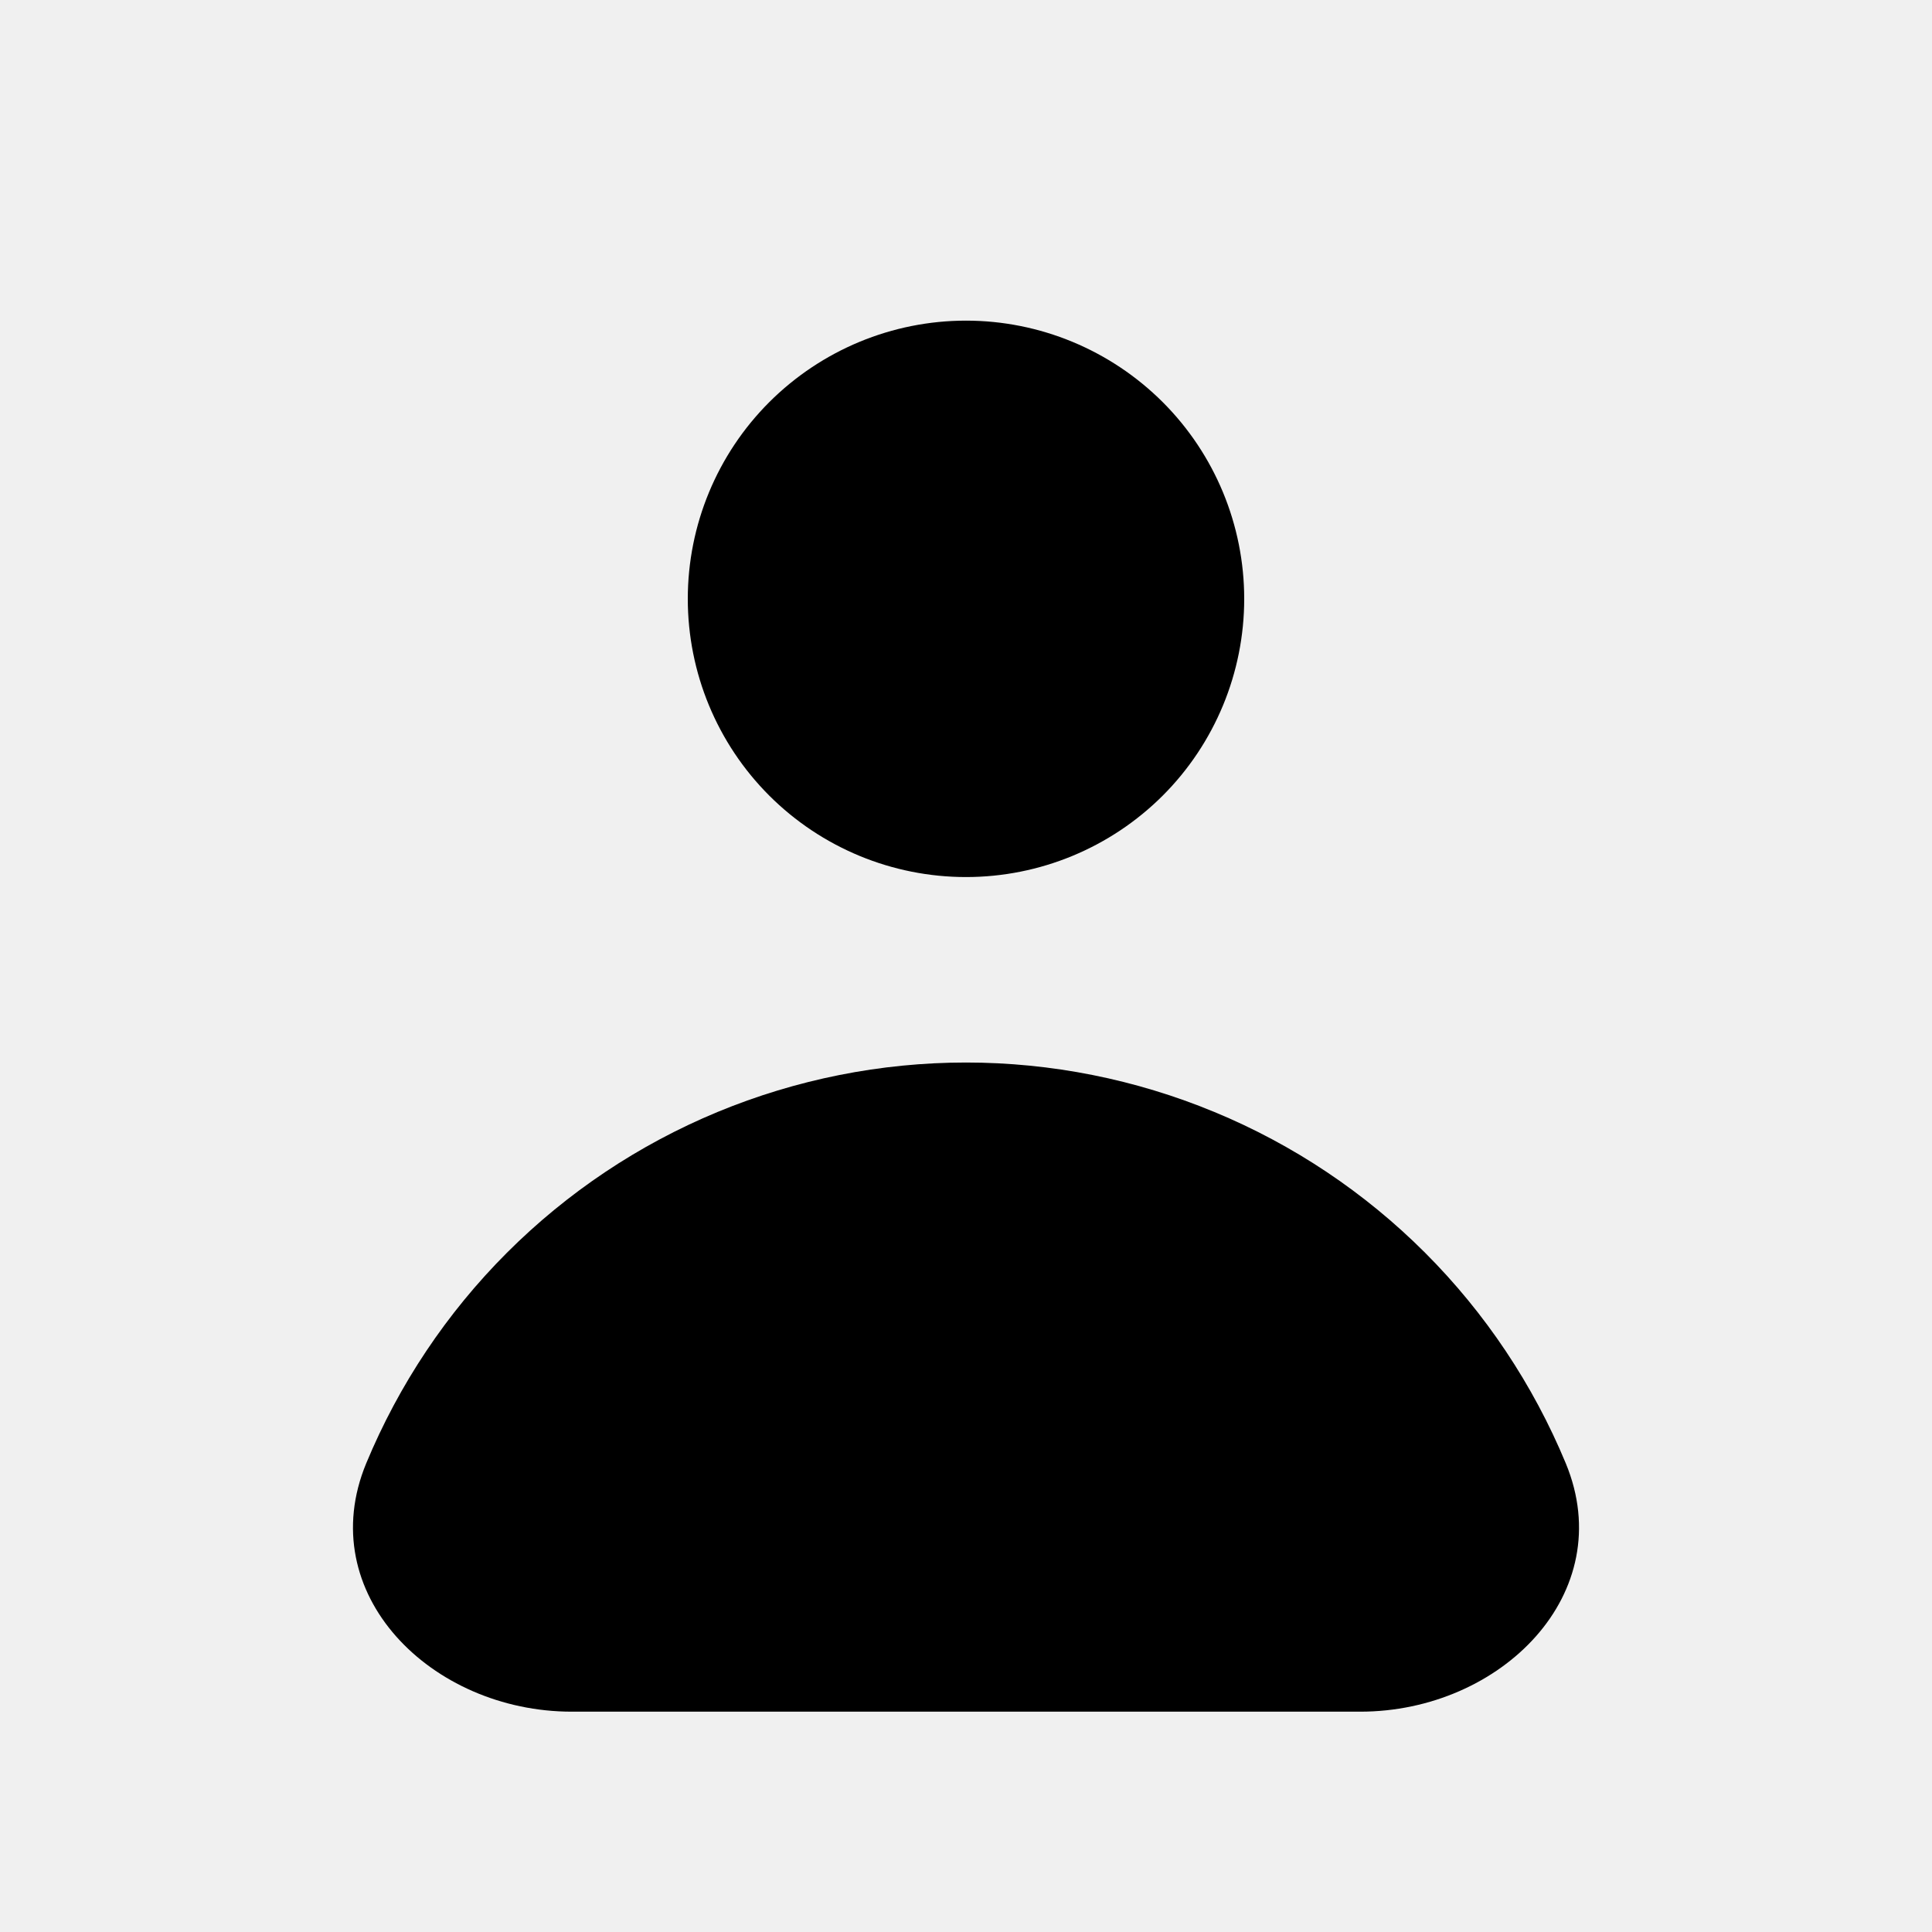
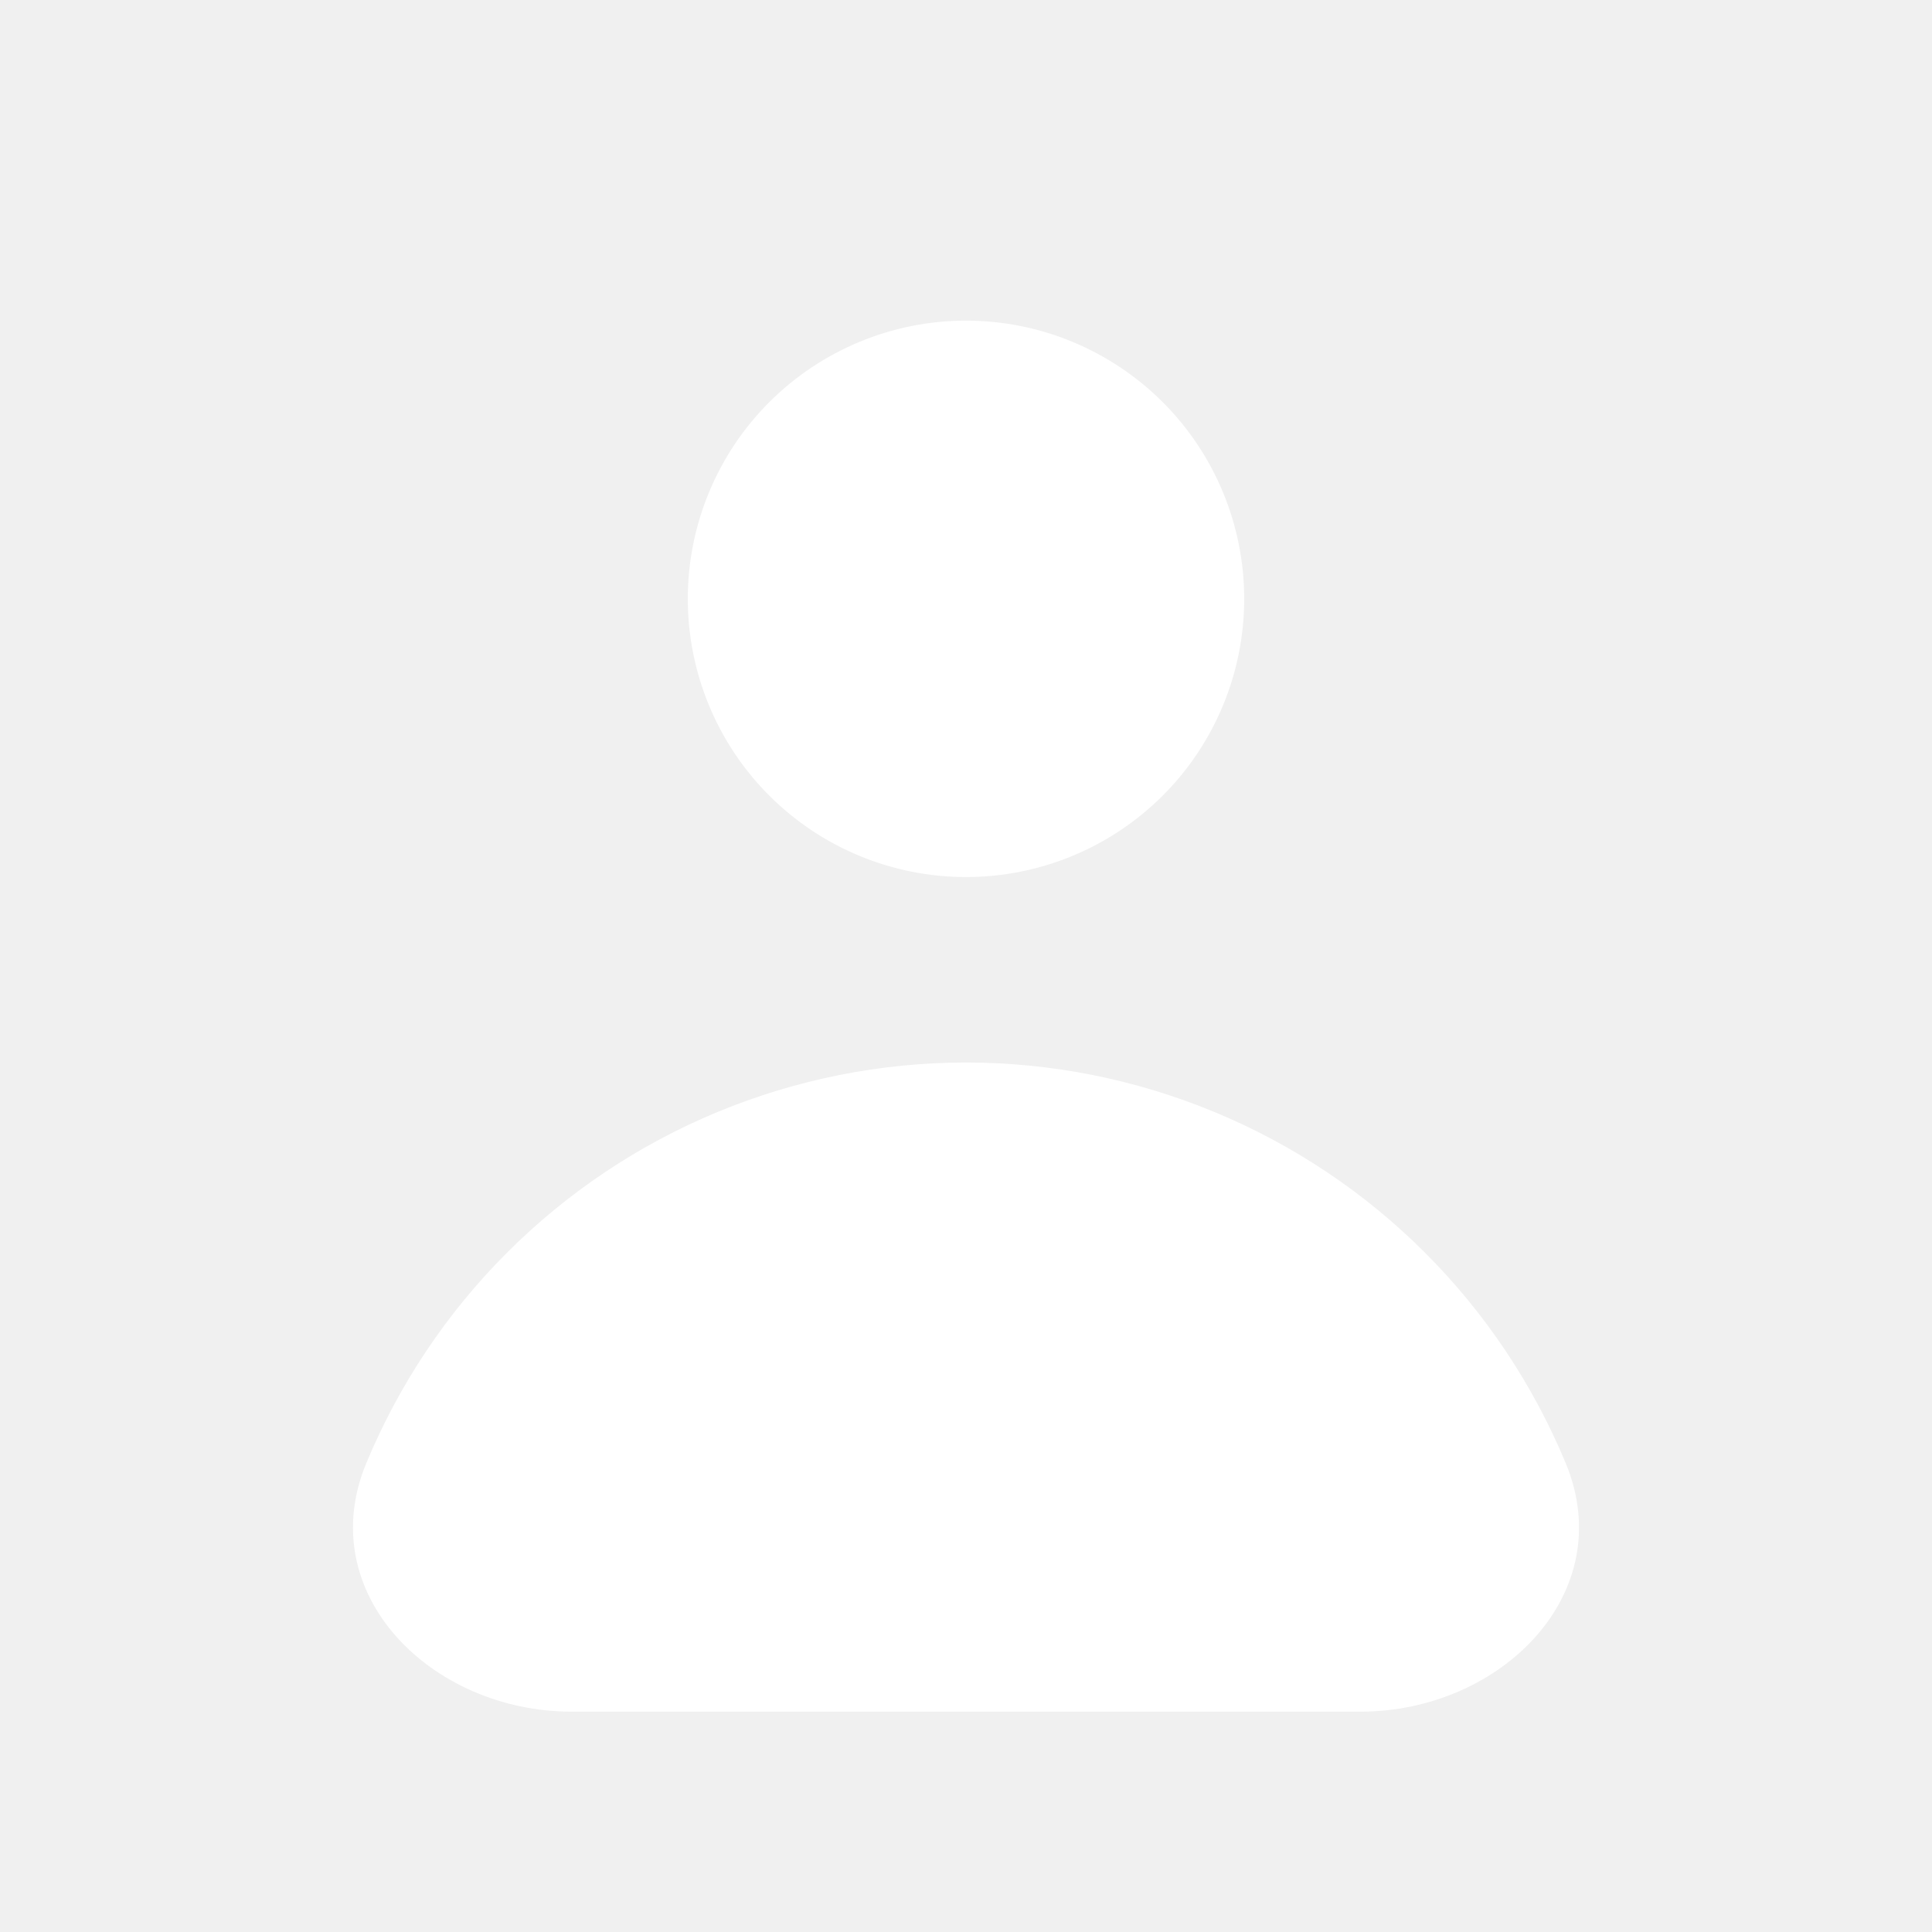
<svg xmlns="http://www.w3.org/2000/svg" width="25" height="25" viewBox="0 0 25 25" fill="none">
-   <path fill-rule="evenodd" clip-rule="evenodd" d="M12.5 11.349C13.455 11.349 14.37 10.97 15.046 10.295C15.721 9.62 16.1 8.704 16.1 7.749C16.1 6.795 15.721 5.879 15.046 5.204C14.37 4.529 13.455 4.149 12.5 4.149C11.545 4.149 10.63 4.529 9.954 5.204C9.279 5.879 8.9 6.795 8.9 7.749C8.9 8.704 9.279 9.62 9.954 10.295C10.63 10.97 11.545 11.349 12.5 11.349ZM7.399 22.149C5.577 22.149 4.042 20.618 4.739 18.935C5.162 17.916 5.78 16.99 6.56 16.21C7.34 15.43 8.266 14.811 9.285 14.389C10.305 13.967 11.397 13.749 12.5 13.749C13.603 13.749 14.695 13.967 15.714 14.389C16.734 14.811 17.66 15.43 18.44 16.21C19.22 16.99 19.838 17.916 20.261 18.935C20.958 20.618 19.423 22.149 17.601 22.149H7.399Z" fill="#000000" />
+   <path fill-rule="evenodd" clip-rule="evenodd" d="M12.5 11.349C13.455 11.349 14.37 10.97 15.046 10.295C15.721 9.62 16.1 8.704 16.1 7.749C16.1 6.795 15.721 5.879 15.046 5.204C14.37 4.529 13.455 4.149 12.5 4.149C11.545 4.149 10.63 4.529 9.954 5.204C9.279 5.879 8.9 6.795 8.9 7.749C8.9 8.704 9.279 9.62 9.954 10.295C10.63 10.97 11.545 11.349 12.5 11.349ZM7.399 22.149C5.577 22.149 4.042 20.618 4.739 18.935C5.162 17.916 5.78 16.99 6.56 16.21C7.34 15.43 8.266 14.811 9.285 14.389C10.305 13.967 11.397 13.749 12.5 13.749C13.603 13.749 14.695 13.967 15.714 14.389C16.734 14.811 17.66 15.43 18.44 16.21C19.22 16.99 19.838 17.916 20.261 18.935C20.958 20.618 19.423 22.149 17.601 22.149H7.399Z" fill="#FFFFFF" />
</svg>
